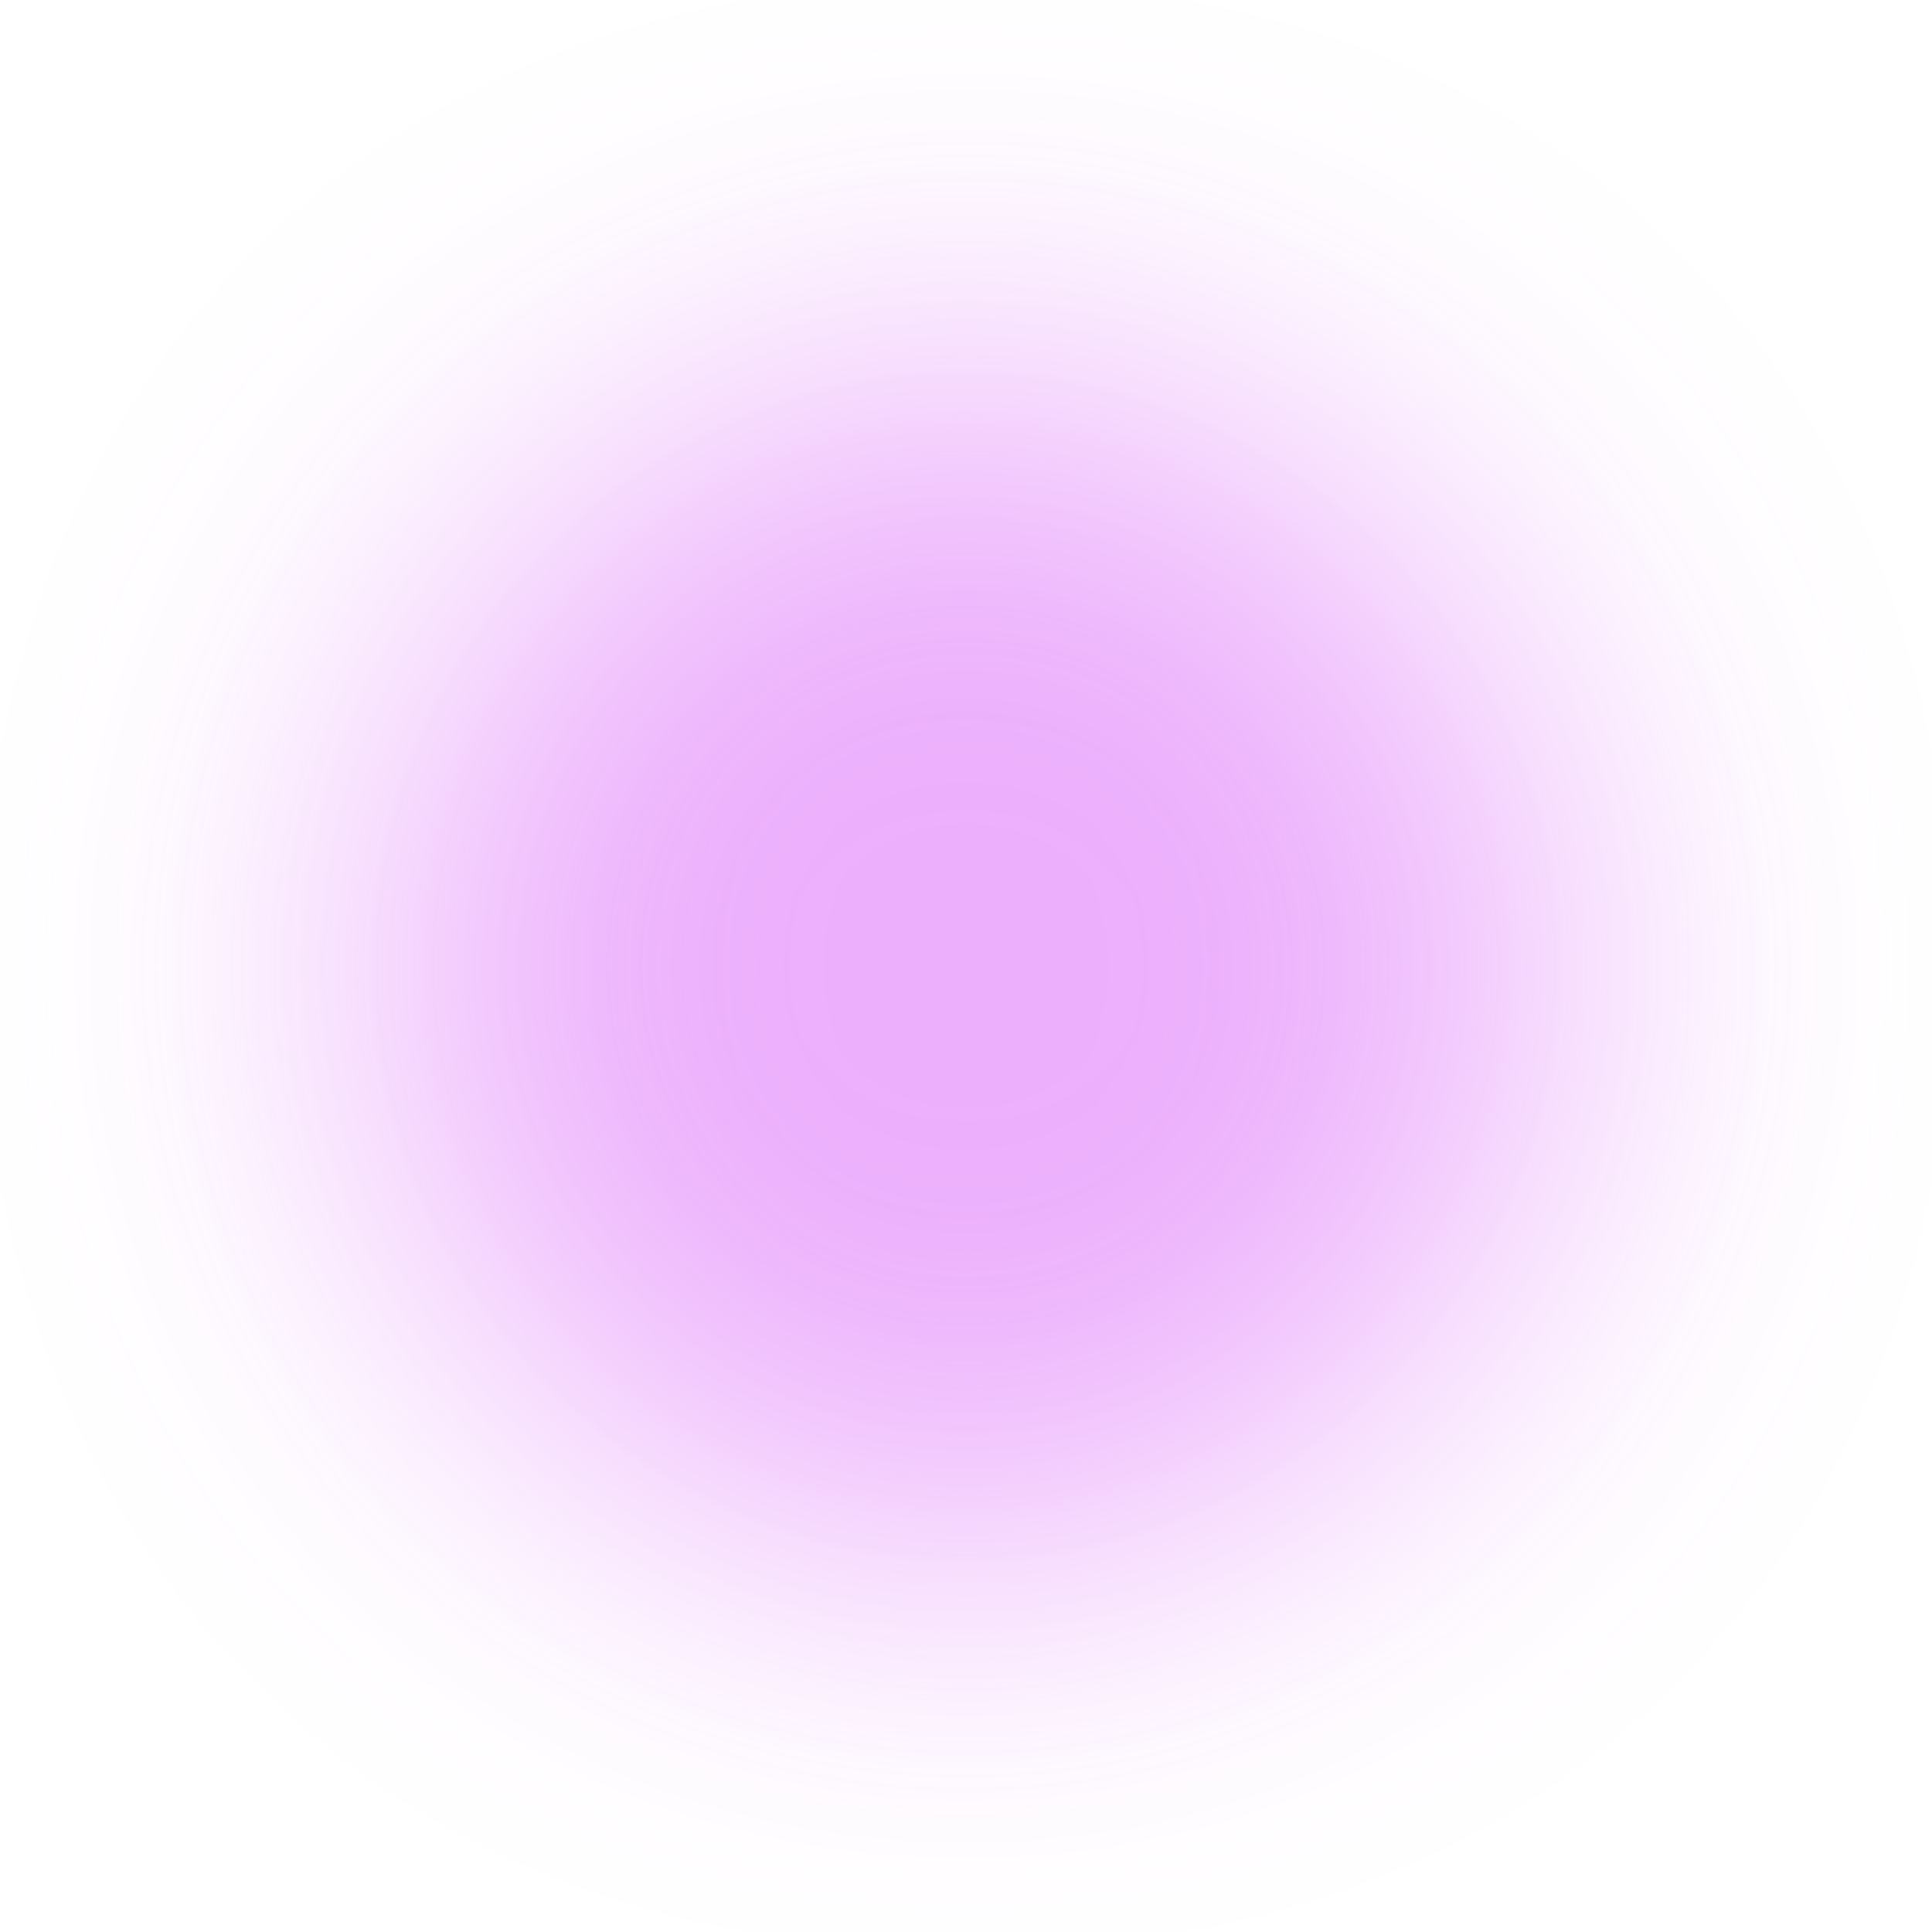
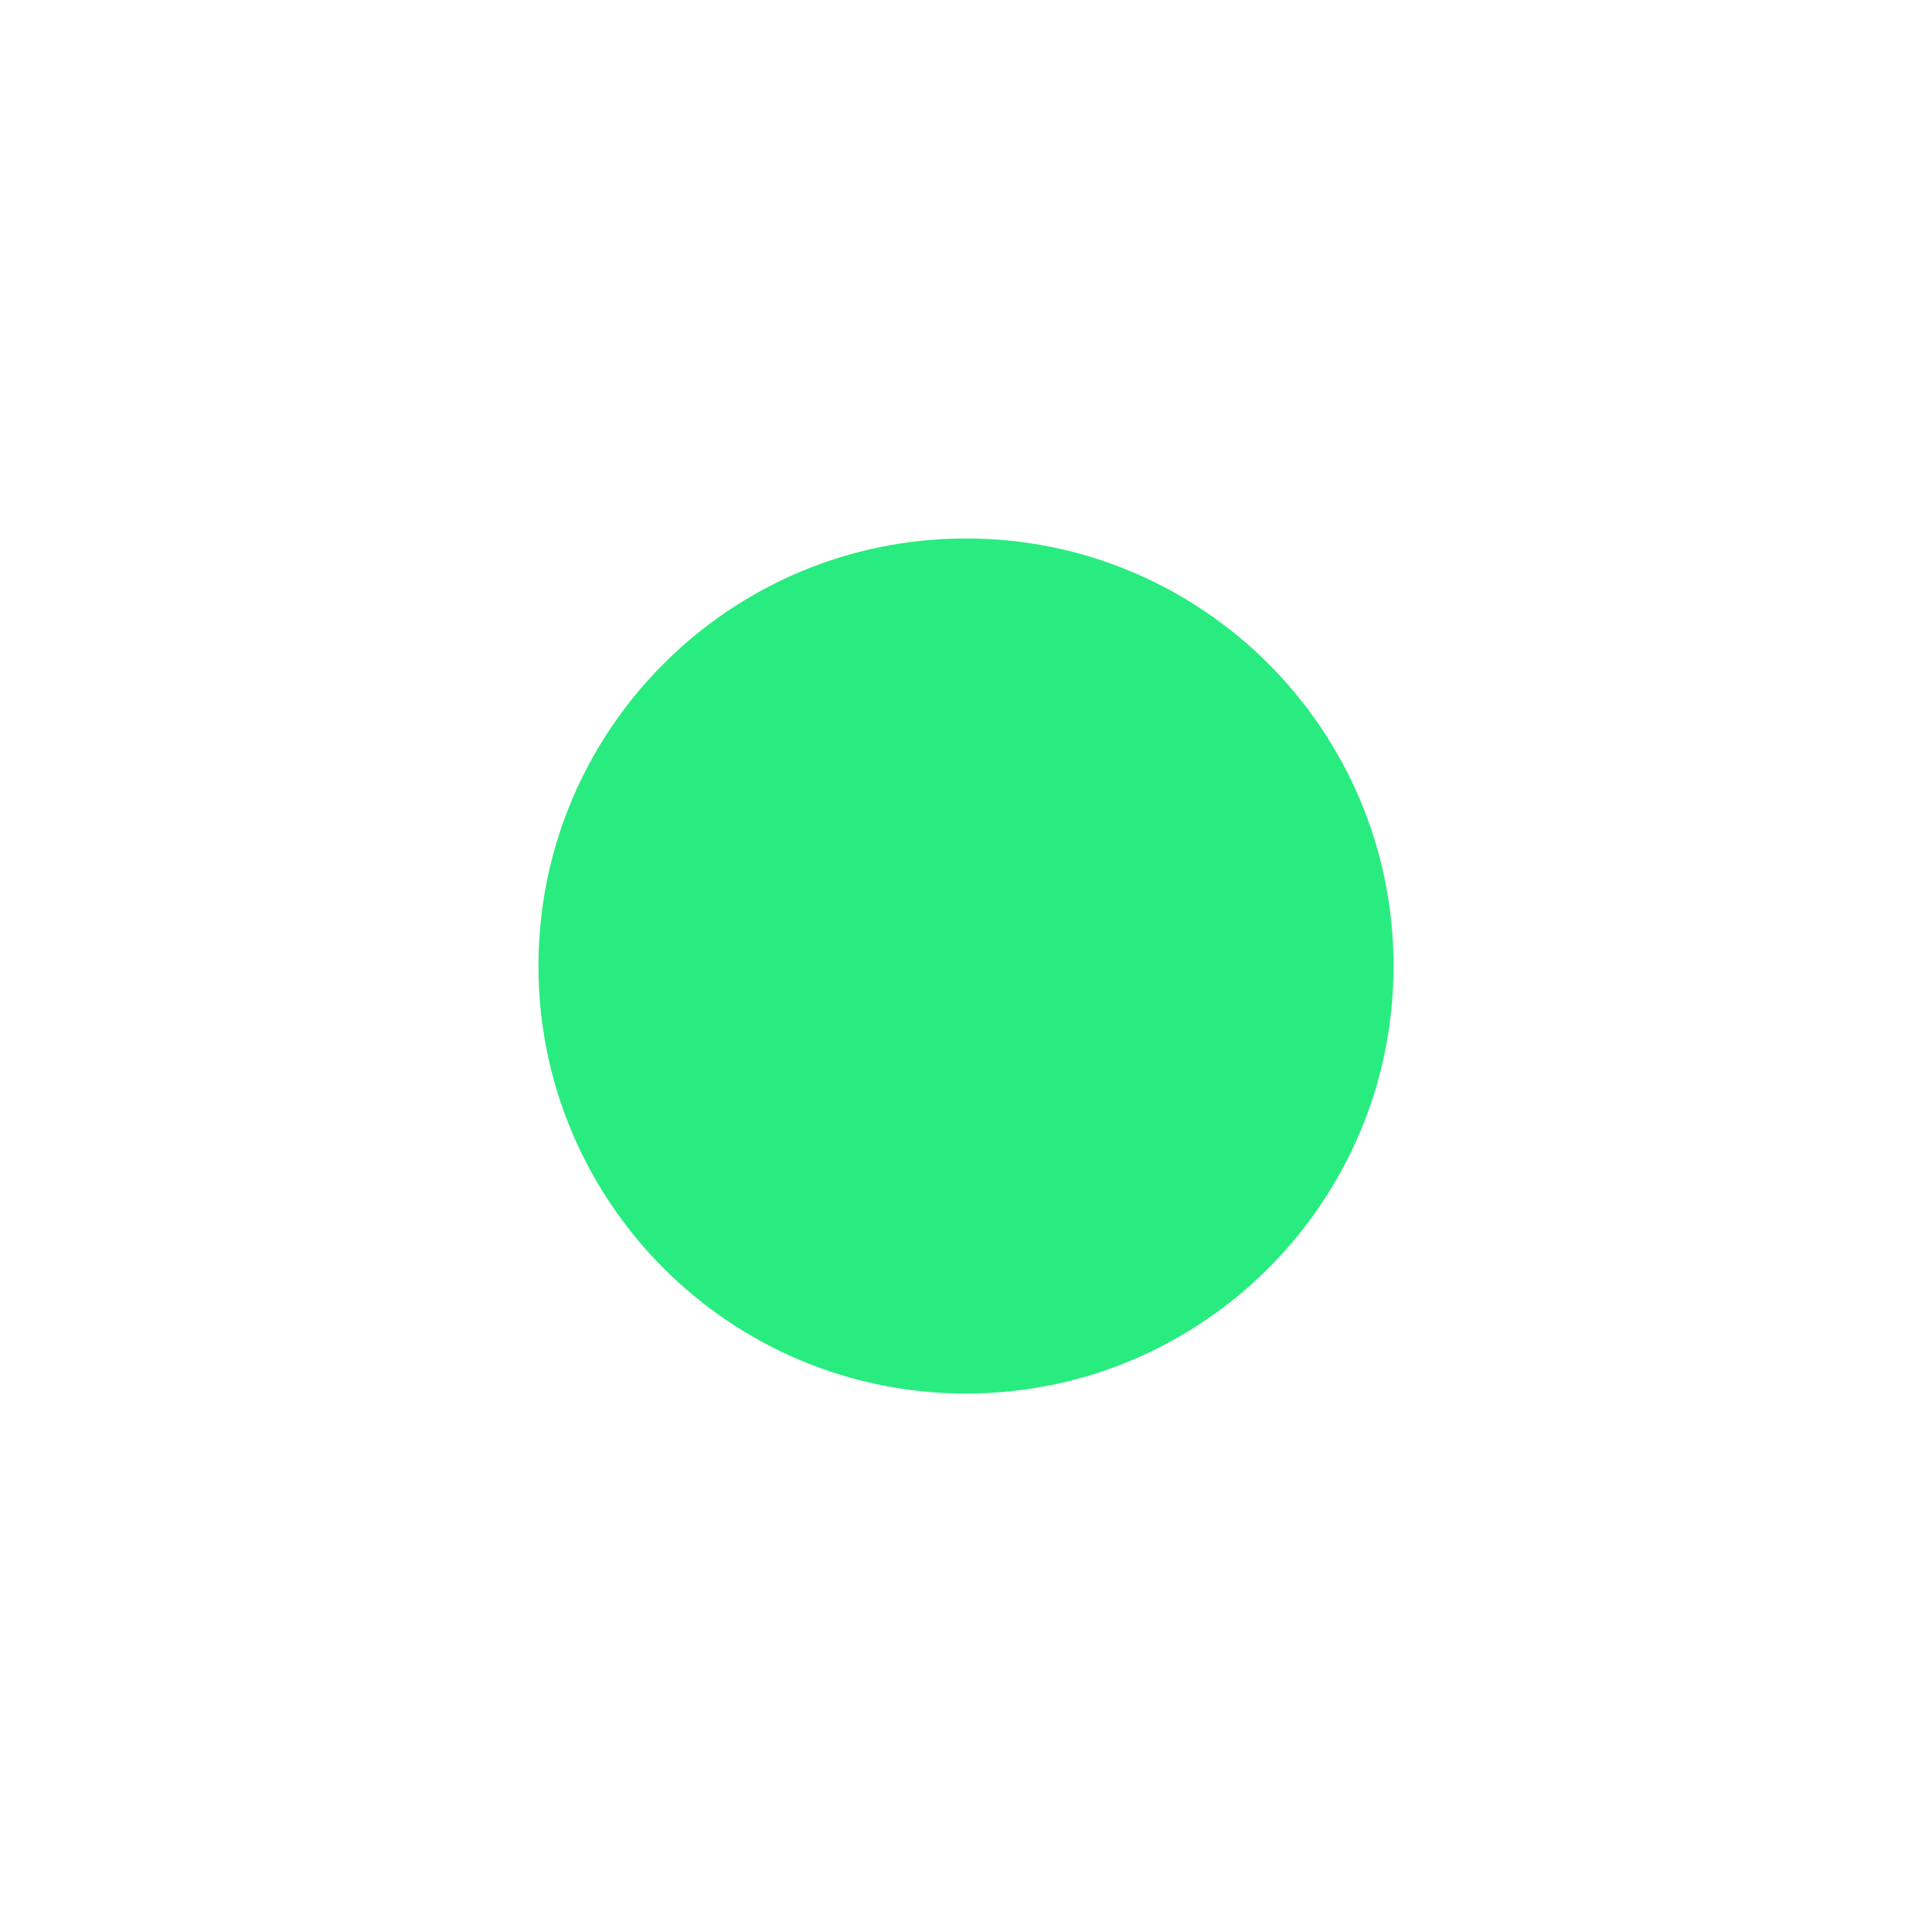
- <svg xmlns="http://www.w3.org/2000/svg" width="778" height="778" viewBox="0 0 778 778" fill="none">
-   <g opacity="0.43" filter="url(#filter0_f_66_11280)">
-     <circle cx="389" cy="389" r="239" fill="#D345F8" />
+ <svg xmlns="http://www.w3.org/2000/svg" version="1.1" width="1080" height="1080" viewBox="0 0 1080 1080" xml:space="preserve">
+   <defs>
+ </defs>
+   <rect x="0" y="0" width="100%" height="100%" fill="transparent" />
+   <g transform="matrix(1 0 0 1 540 540)" id="f699a612-331d-4a45-a79f-d3e9c795bb5d">
+     <rect style="stroke: none; stroke-width: 1; stroke-dasharray: none; stroke-linecap: butt; stroke-dashoffset: 0; stroke-linejoin: miter; stroke-miterlimit: 4; fill: rgb(255,255,255); fill-rule: nonzero; opacity: 1; visibility: hidden;" vector-effect="non-scaling-stroke" x="-540" y="-540" rx="0" ry="0" width="1080" height="1080" />
  </g>
-   <defs>
-     <filter id="filter0_f_66_11280" x="0" y="0" width="778" height="778" filterUnits="userSpaceOnUse" color-interpolation-filters="sRGB">
-       <feFlood flood-opacity="0" result="BackgroundImageFix" />
-       <feBlend mode="normal" in="SourceGraphic" in2="BackgroundImageFix" result="shape" />
-       <feGaussianBlur stdDeviation="75" result="effect1_foregroundBlur_66_11280" />
-     </filter>
-   </defs>
+   <g transform="matrix(1 0 0 1 540 540)" id="c3d19000-47b4-49f2-ad6c-ddaca8f5de9b">
+ </g>
+   <g transform="matrix(1 0 0 1 540 540)" id="bb2200a9-6779-4372-9dc3-9ec731b0f593">
+     <circle style="stroke: rgb(0,0,0); stroke-width: 0; stroke-dasharray: none; stroke-linecap: butt; stroke-dashoffset: 0; stroke-linejoin: miter; stroke-miterlimit: 4; fill: rgb(41,236,128); fill-rule: nonzero; opacity: 1;" vector-effect="non-scaling-stroke" cx="0" cy="0" r="239" />
+   </g>
</svg>
